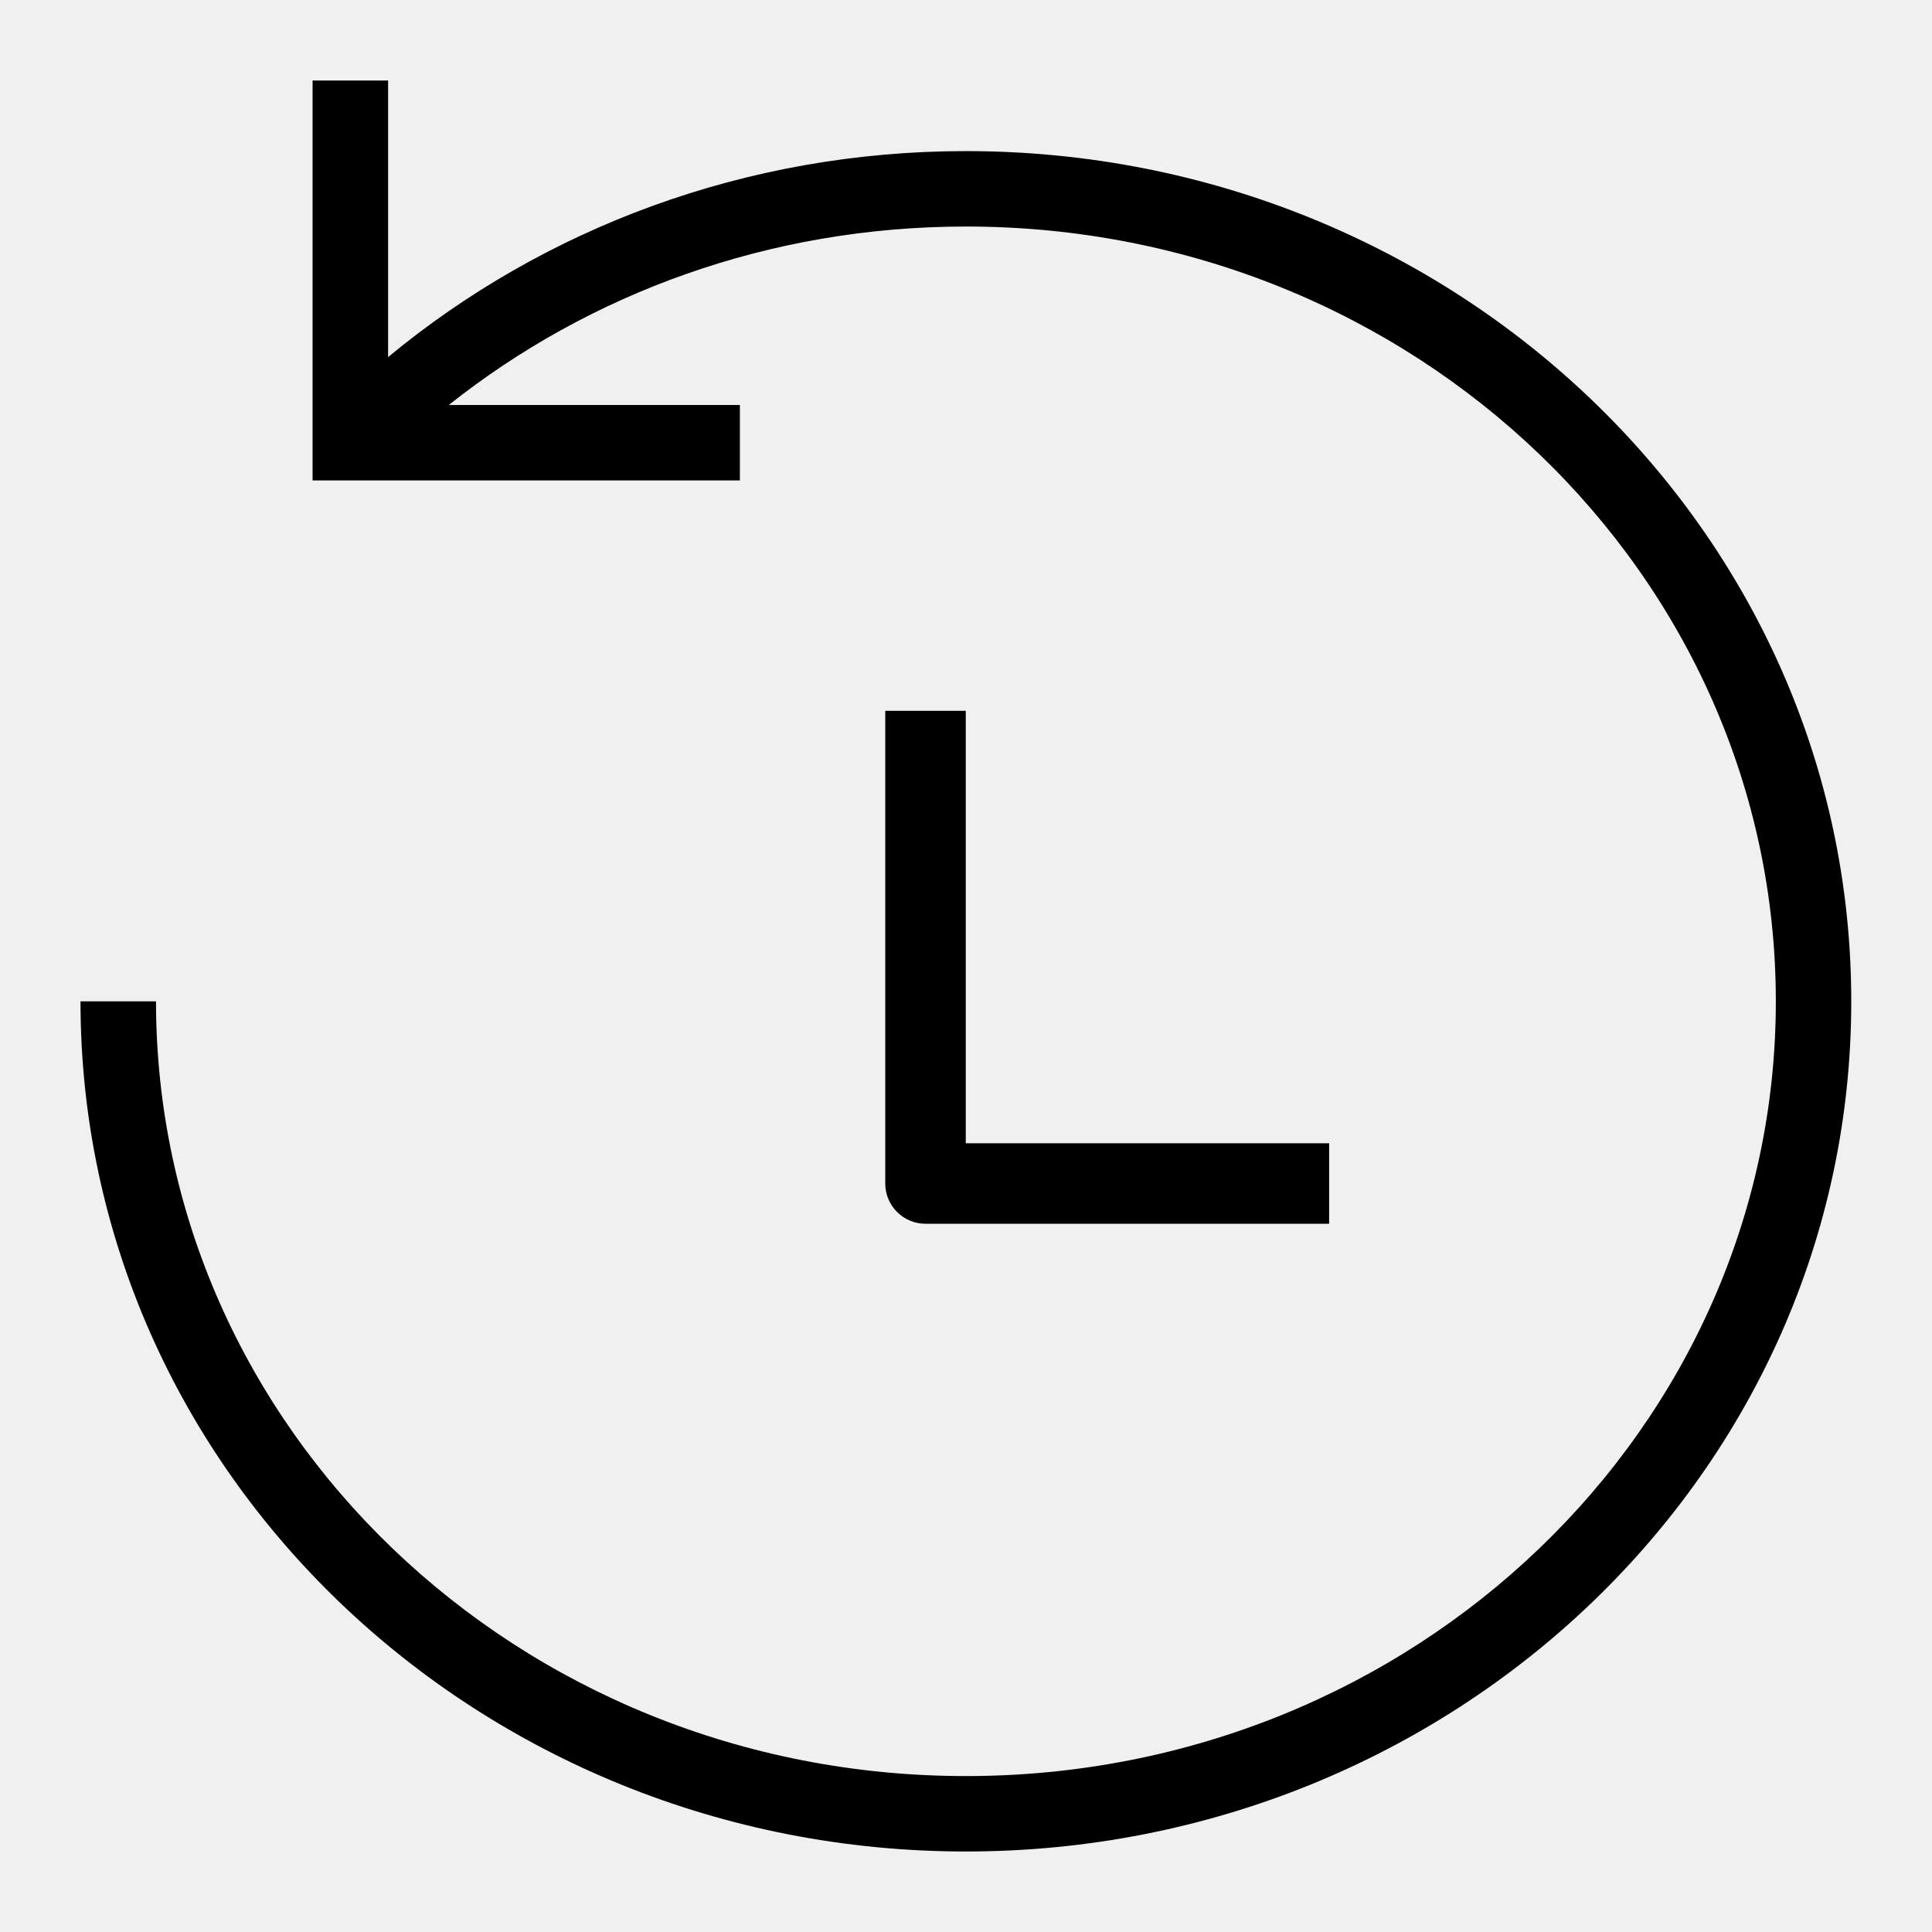
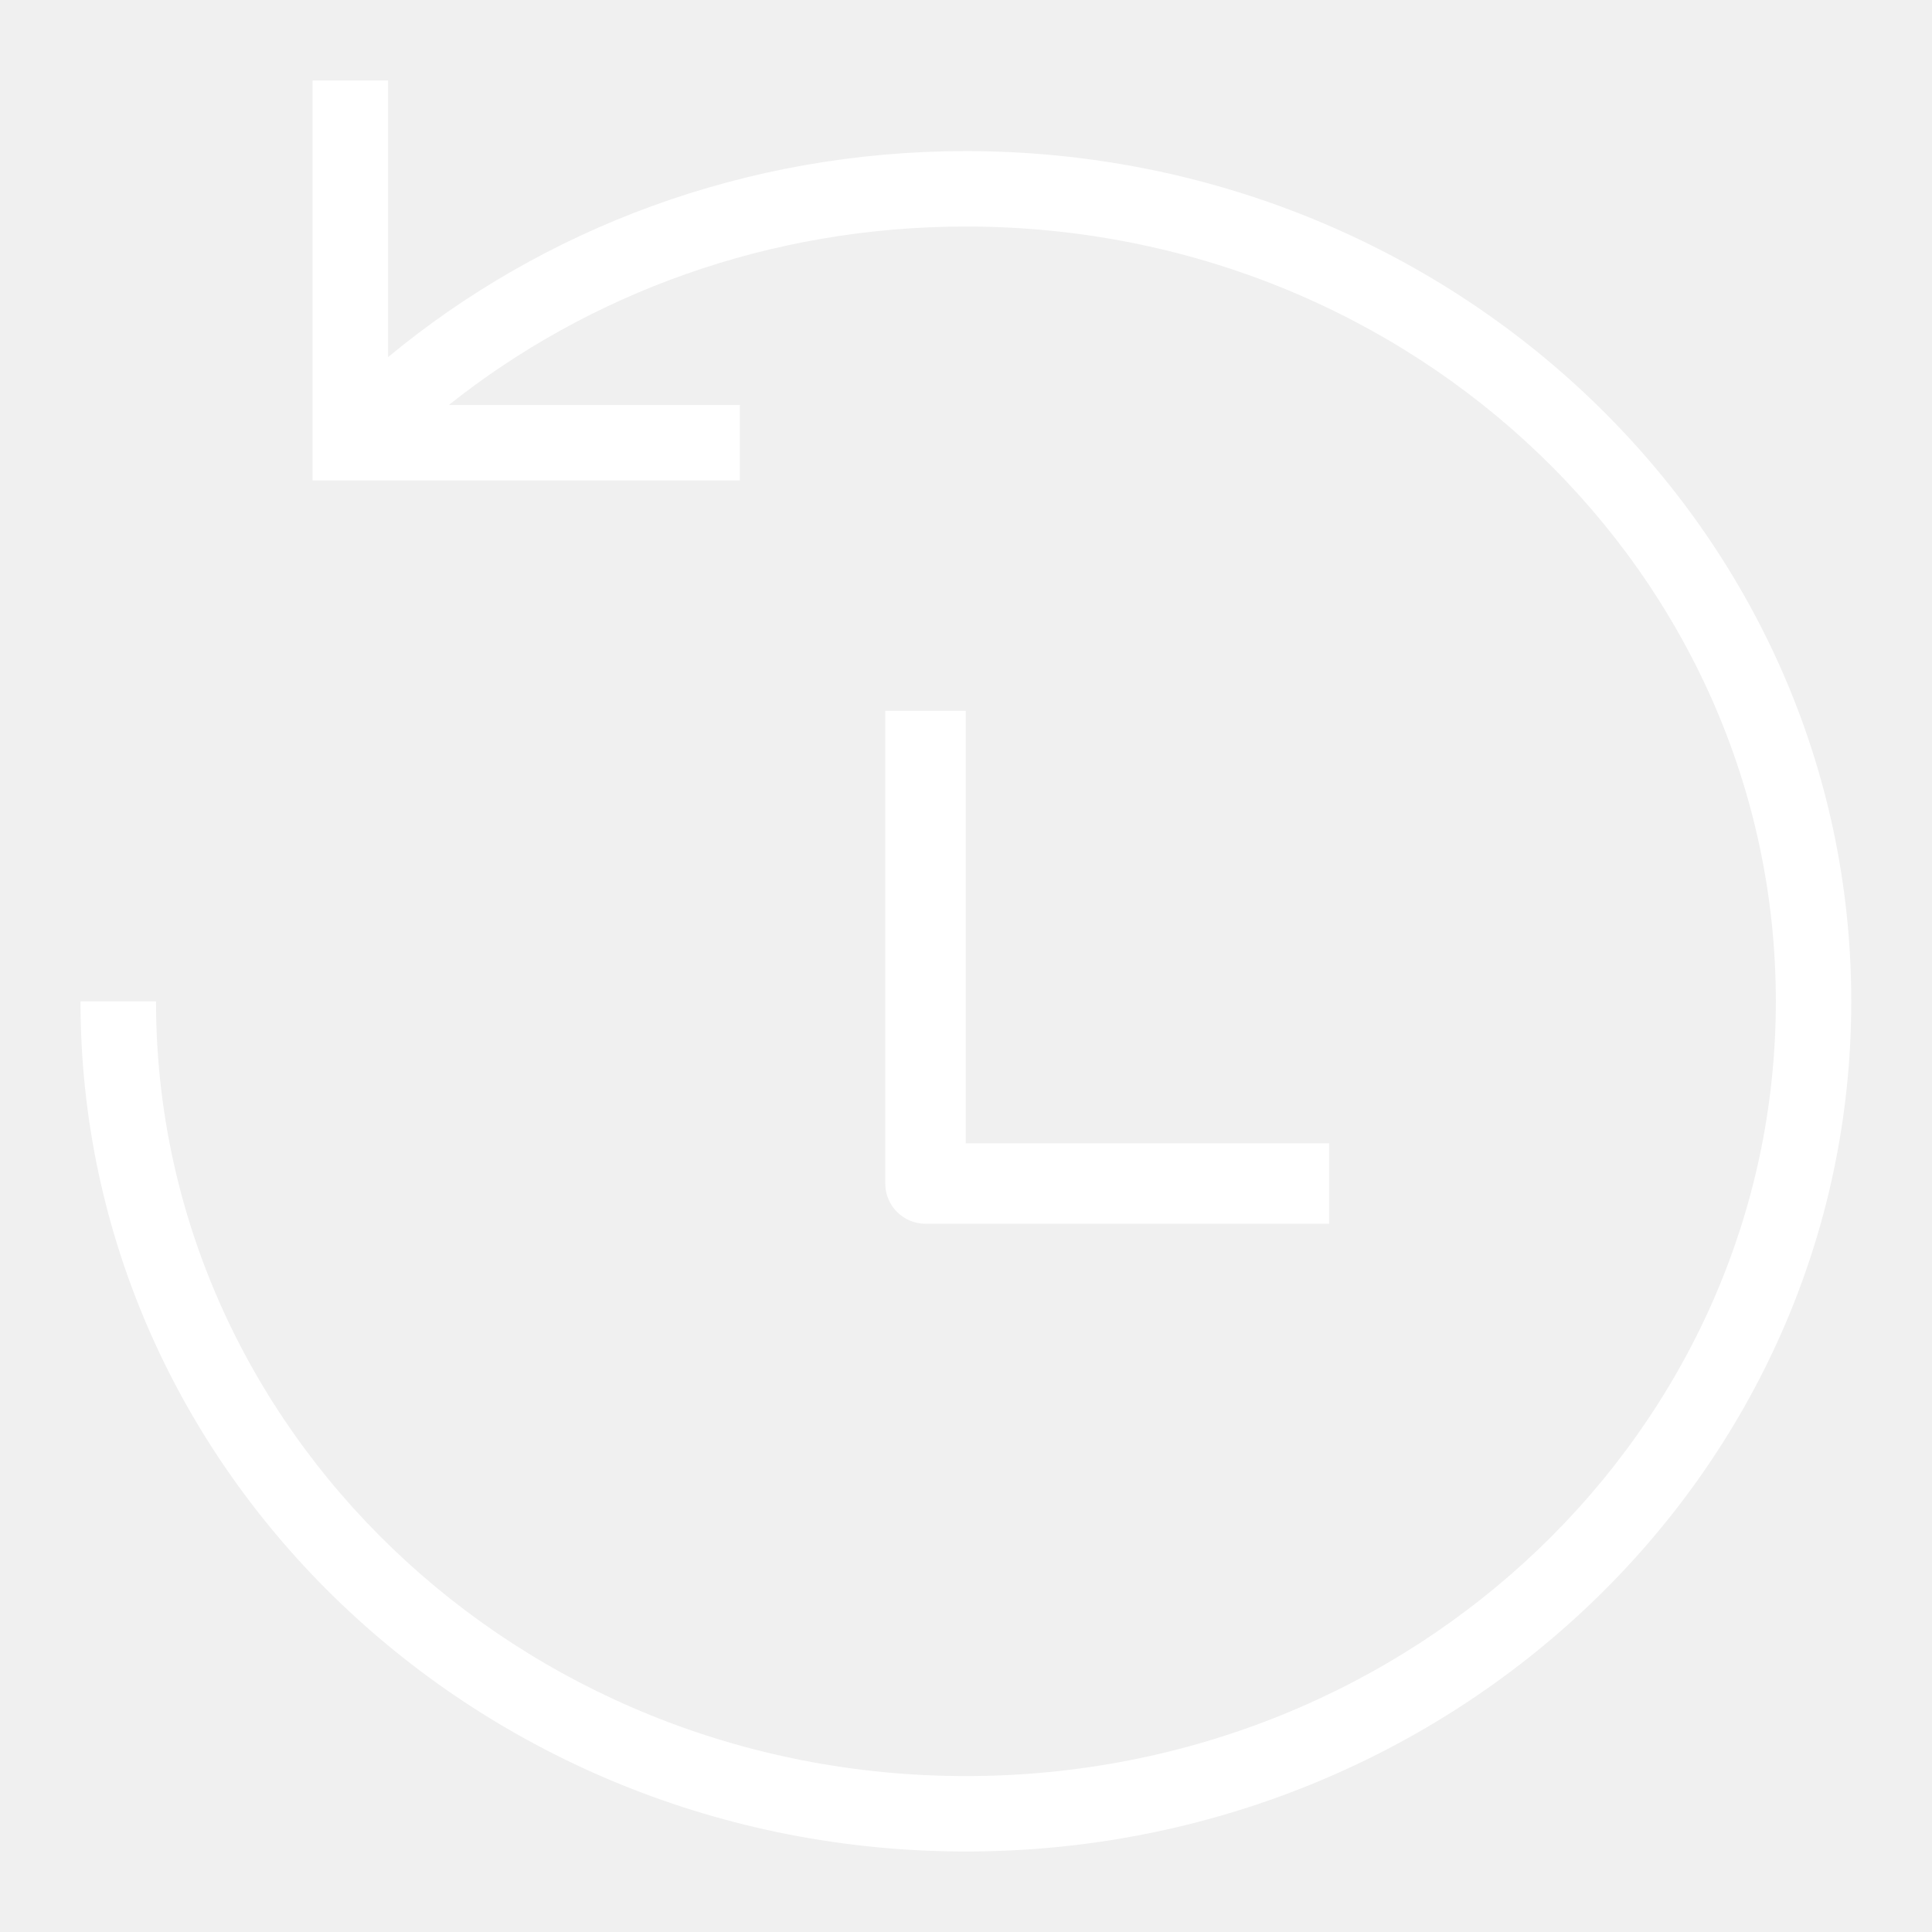
<svg xmlns="http://www.w3.org/2000/svg" width="24" height="24" viewBox="0 0 24 24" fill="none">
-   <path fill-rule="evenodd" clip-rule="evenodd" d="M4.821 1V4.436C6.749 2.84 9.258 1.877 11.999 1.877C18.054 1.877 22.997 6.587 22.997 12.439C22.997 18.29 18.054 23 11.999 23C5.943 23 1 18.29 1 12.439H1.938C1.938 17.735 6.423 22.063 11.999 22.063C17.574 22.063 22.06 17.735 22.06 12.439C22.06 7.142 17.574 2.814 11.999 2.814C9.554 2.814 7.316 3.648 5.575 5.031H9.191V5.968H4.352H3.883V5.5V1H4.821ZM10.997 8.83V14.702C10.997 14.978 11.221 15.202 11.497 15.202H16.511V14.202H11.997V8.83H10.997Z" fill="black" />
+   <path fill-rule="evenodd" clip-rule="evenodd" d="M4.821 1V4.436C6.749 2.84 9.258 1.877 11.999 1.877C18.054 1.877 22.997 6.587 22.997 12.439C22.997 18.29 18.054 23 11.999 23C5.943 23 1 18.29 1 12.439H1.938C1.938 17.735 6.423 22.063 11.999 22.063C17.574 22.063 22.06 17.735 22.06 12.439C22.06 7.142 17.574 2.814 11.999 2.814C9.554 2.814 7.316 3.648 5.575 5.031H9.191V5.968H4.352H3.883V5.5V1H4.821ZM10.997 8.83V14.702C10.997 14.978 11.221 15.202 11.497 15.202H16.511V14.202H11.997V8.83H10.997Z" fill="white" />
</svg>
